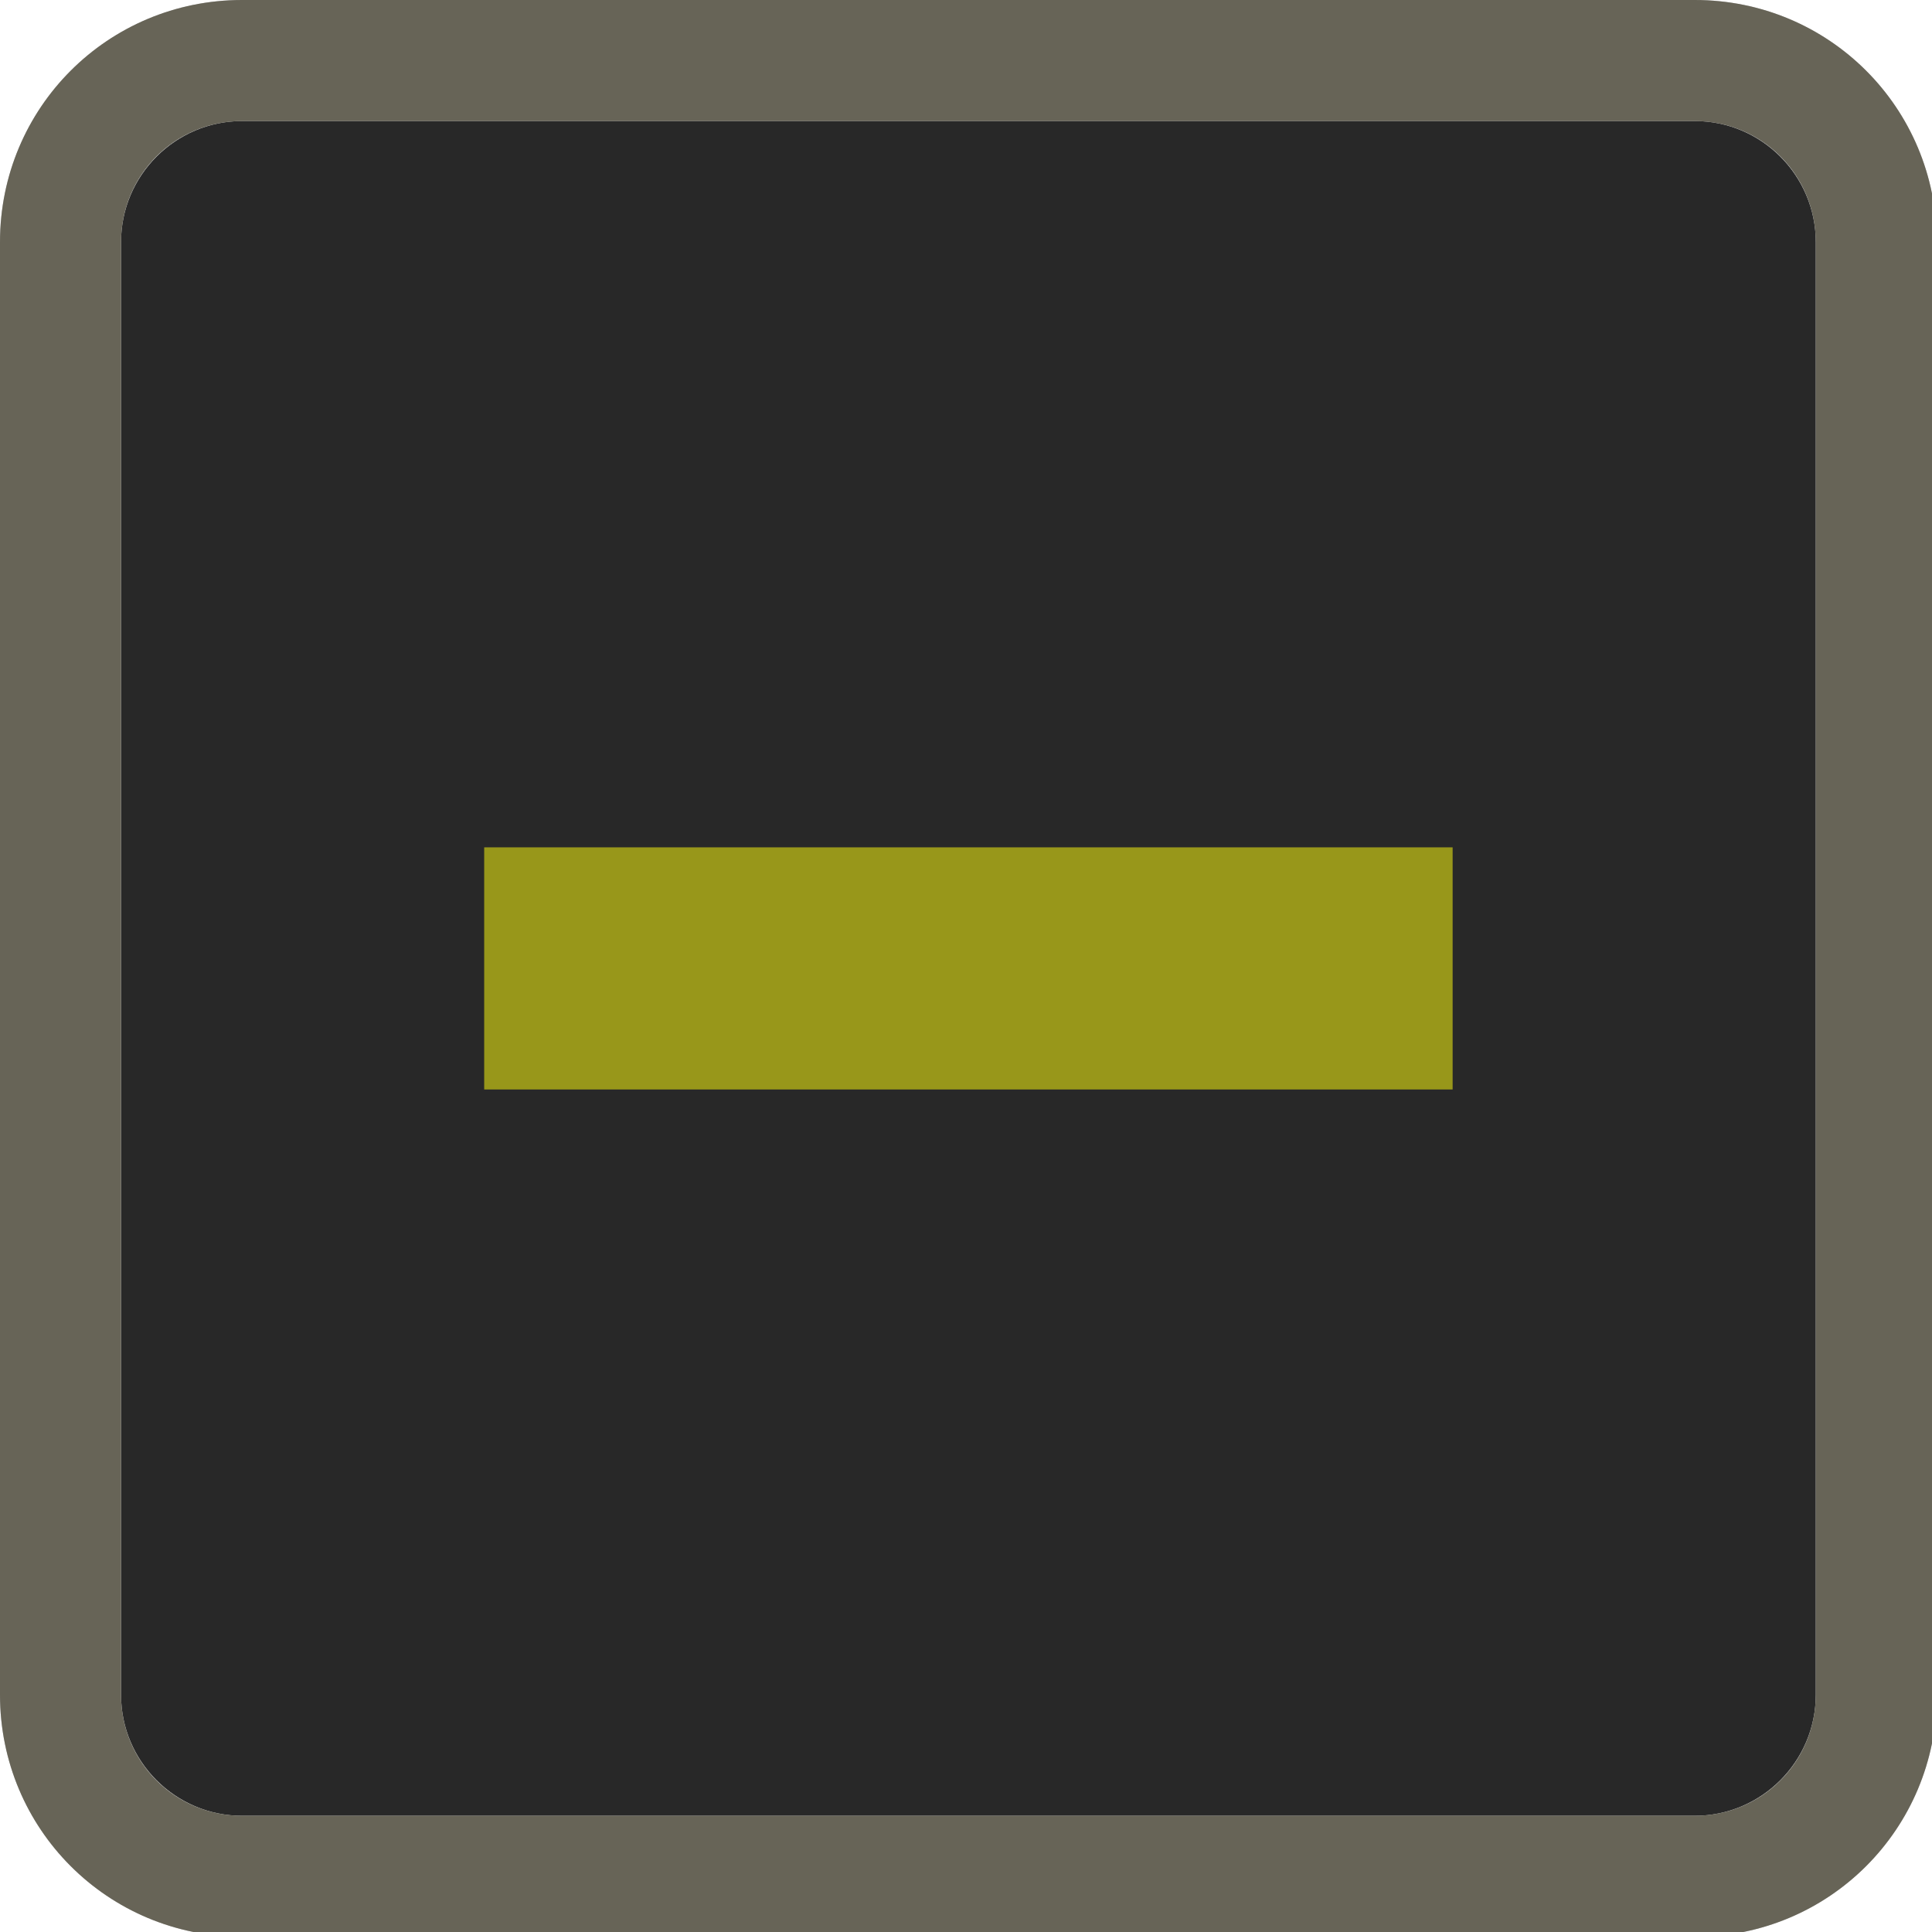
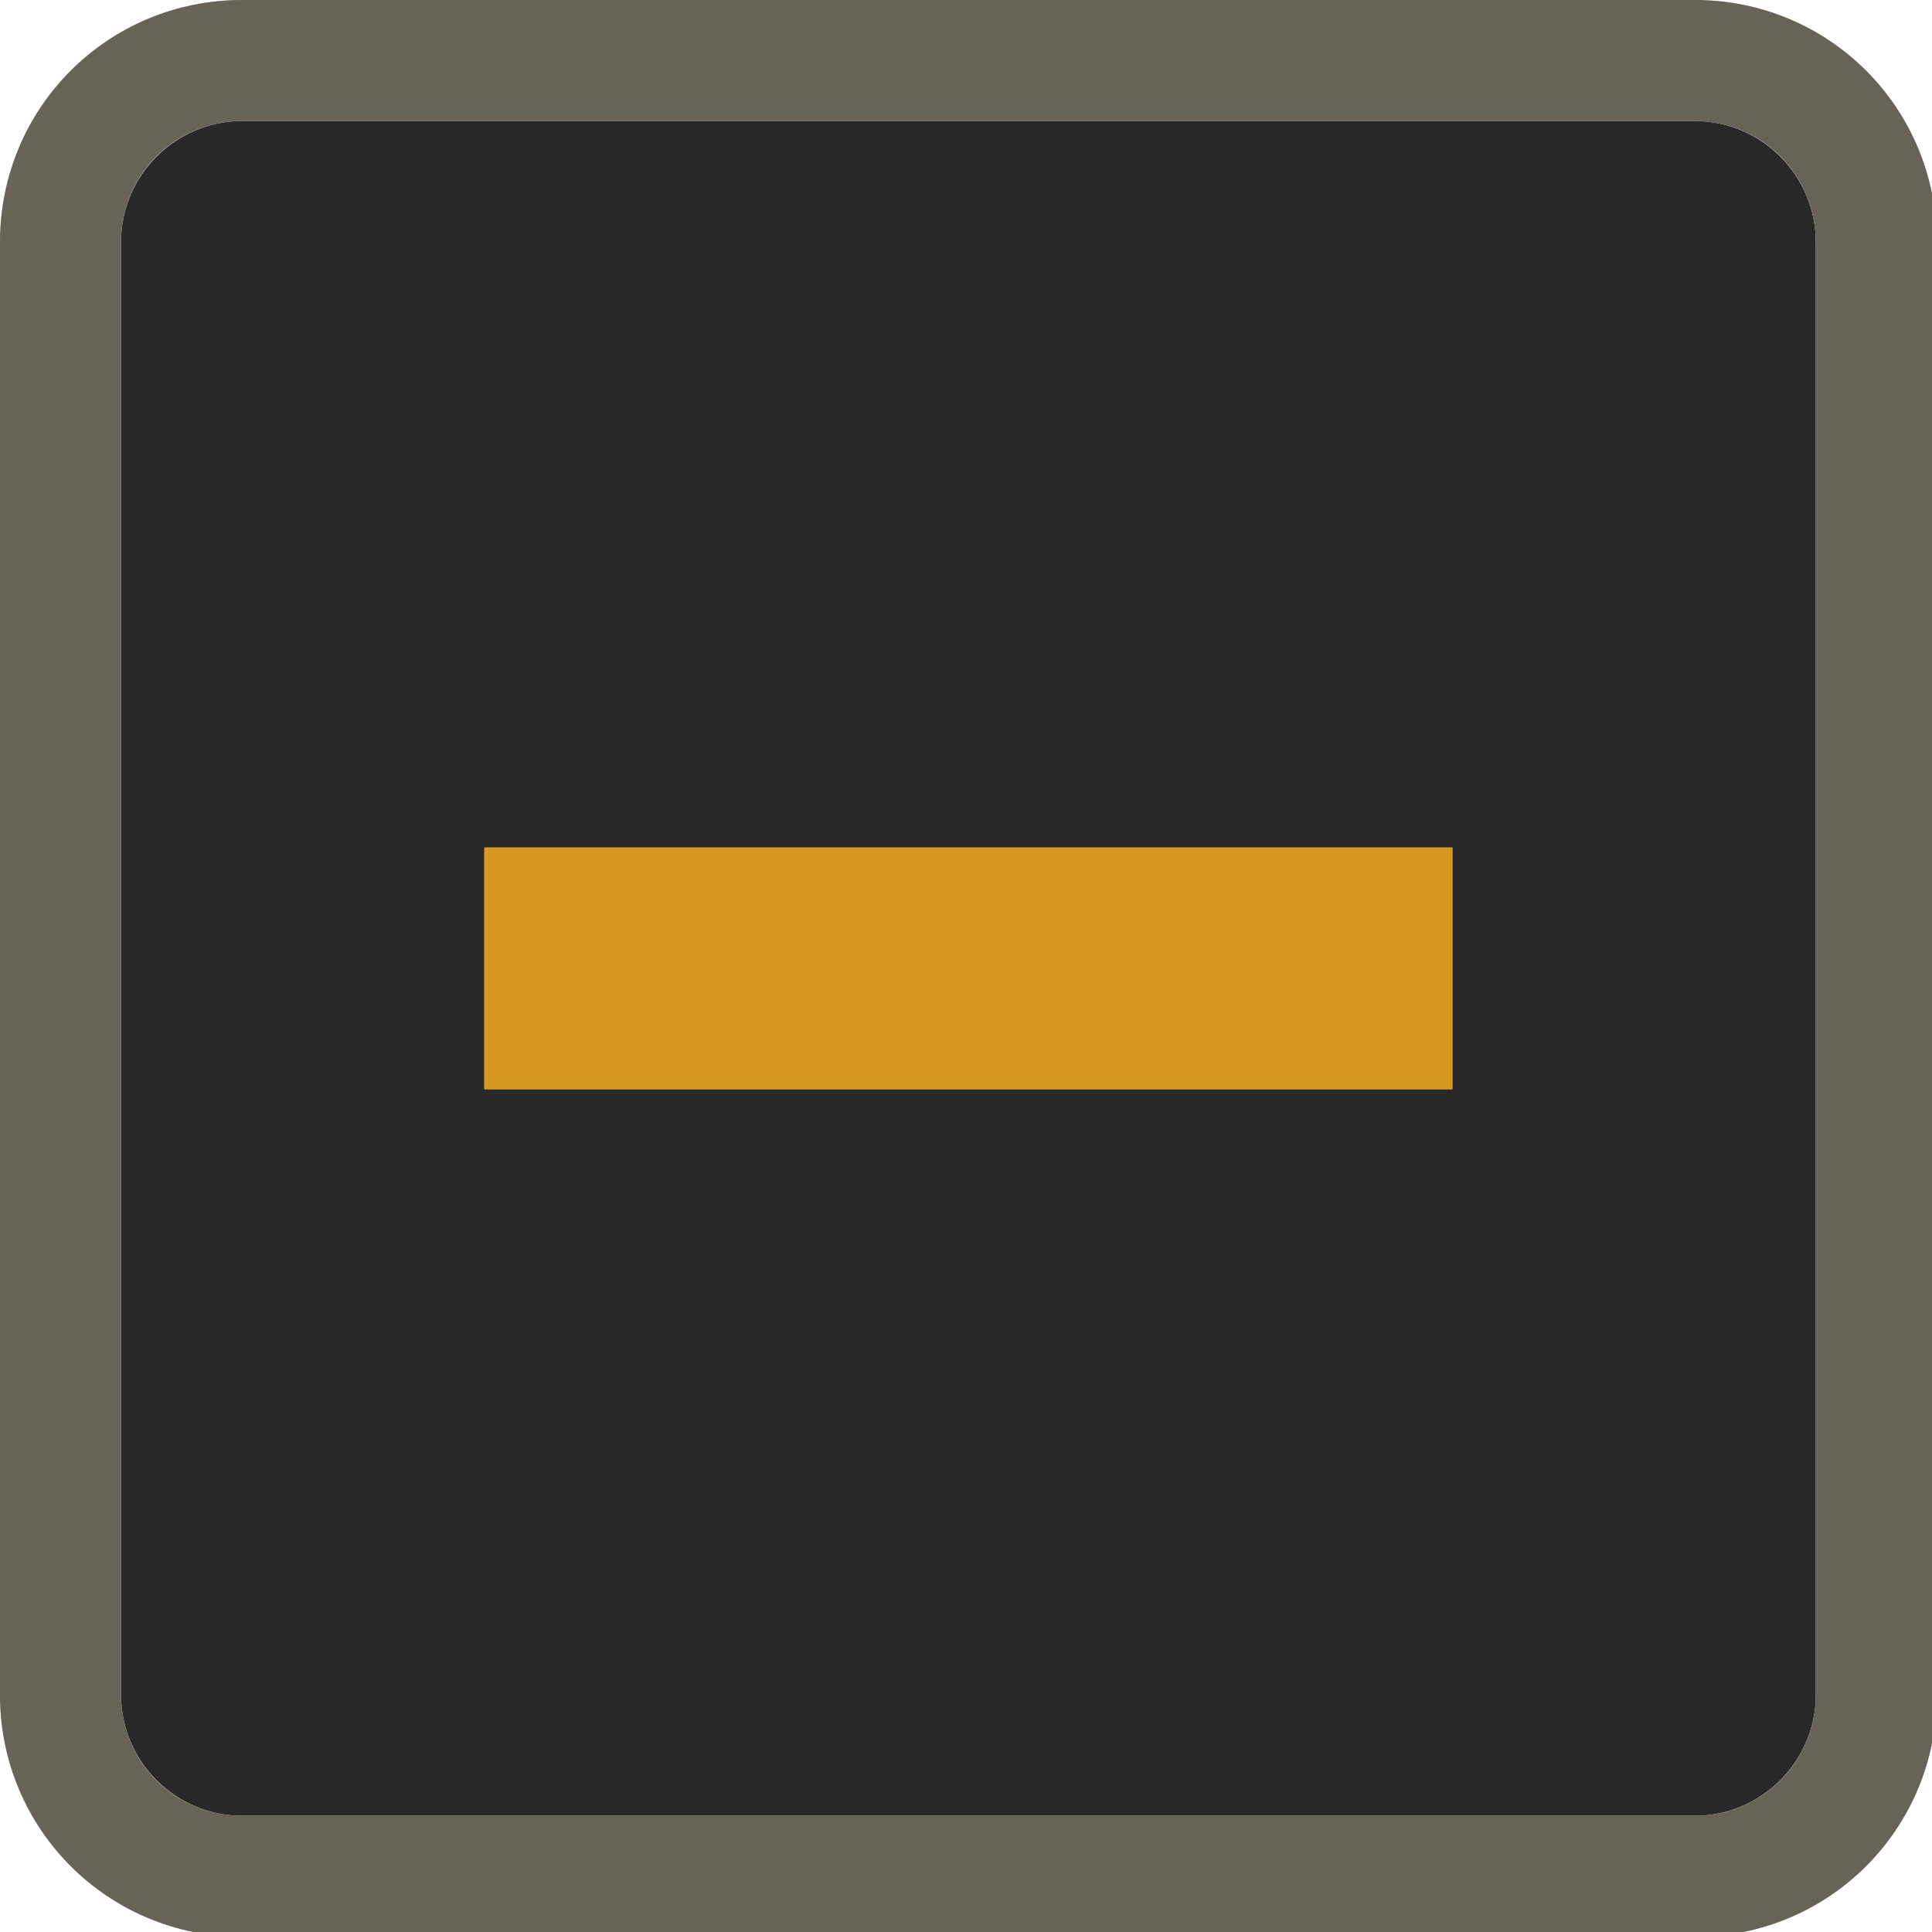
<svg xmlns="http://www.w3.org/2000/svg" width="133pt" height="133pt" viewBox="0 0 133 133" version="1.1">
  <g id="surface1">
    <path style=" stroke:none;fill-rule:nonzero;fill:#282828;fill-opacity:1;" d="M 16.668 8.332 L 116.668 8.332 C 121.258 8.332 125 12.078 125 16.668 L 125 116.668 C 125 121.258 121.258 125 116.668 125 L 16.668 125 C 12.078 125 8.332 121.258 8.332 116.668 L 8.332 16.668 C 8.332 12.078 12.078 8.332 16.668 8.332 Z M 16.668 8.332 " />
    <path style=" stroke:none;fill-rule:nonzero;fill:#282828;fill-opacity:1;" d="M 16.668 0 C 7.422 0 0 7.422 0 16.668 L 0 116.668 C 0 125.91 7.422 133.332 16.668 133.332 L 116.668 133.332 C 125.91 133.332 133.332 125.91 133.332 116.668 L 133.332 16.668 C 133.332 7.422 125.91 0 116.668 0 Z M 16.668 8.332 L 116.668 8.332 C 121.289 8.332 125 12.043 125 16.668 L 125 116.668 C 125 121.289 121.289 125 116.668 125 L 16.668 125 C 12.043 125 8.332 121.289 8.332 116.668 L 8.332 16.668 C 8.332 12.043 12.043 8.332 16.668 8.332 Z M 16.668 8.332 " />
    <path style=" stroke:none;fill-rule:nonzero;fill:#fbf1c7;fill-opacity:0.30;" d="M 16.668 0 C 7.422 0 0 7.422 0 16.668 L 0 116.668 C 0 125.91 7.422 133.332 16.668 133.332 L 116.668 133.332 C 125.91 133.332 133.332 125.91 133.332 116.668 L 133.332 16.668 C 133.332 7.422 125.91 0 116.668 0 Z M 16.668 8.332 L 116.668 8.332 C 121.289 8.332 125 12.043 125 16.668 L 125 116.668 C 125 121.289 121.289 125 116.668 125 L 16.668 125 C 12.043 125 8.332 121.289 8.332 116.668 L 8.332 16.668 C 8.332 12.043 12.043 8.332 16.668 8.332 Z M 16.668 8.332 " />
-     <path style=" stroke:none;fill-rule:nonzero;fill:#98971a;fill-opacity:1;" d="M 33.332 58.332 L 100 58.332 L 100 75 L 33.332 75 Z M 33.332 58.332 " />
+     <path style=" stroke:none;fill-rule:nonzero;fill:#d79921;fill-opacity:1;" d="M 33.332 58.332 L 100 58.332 L 100 75 L 33.332 75 Z M 33.332 58.332 " />
  </g>
</svg>
